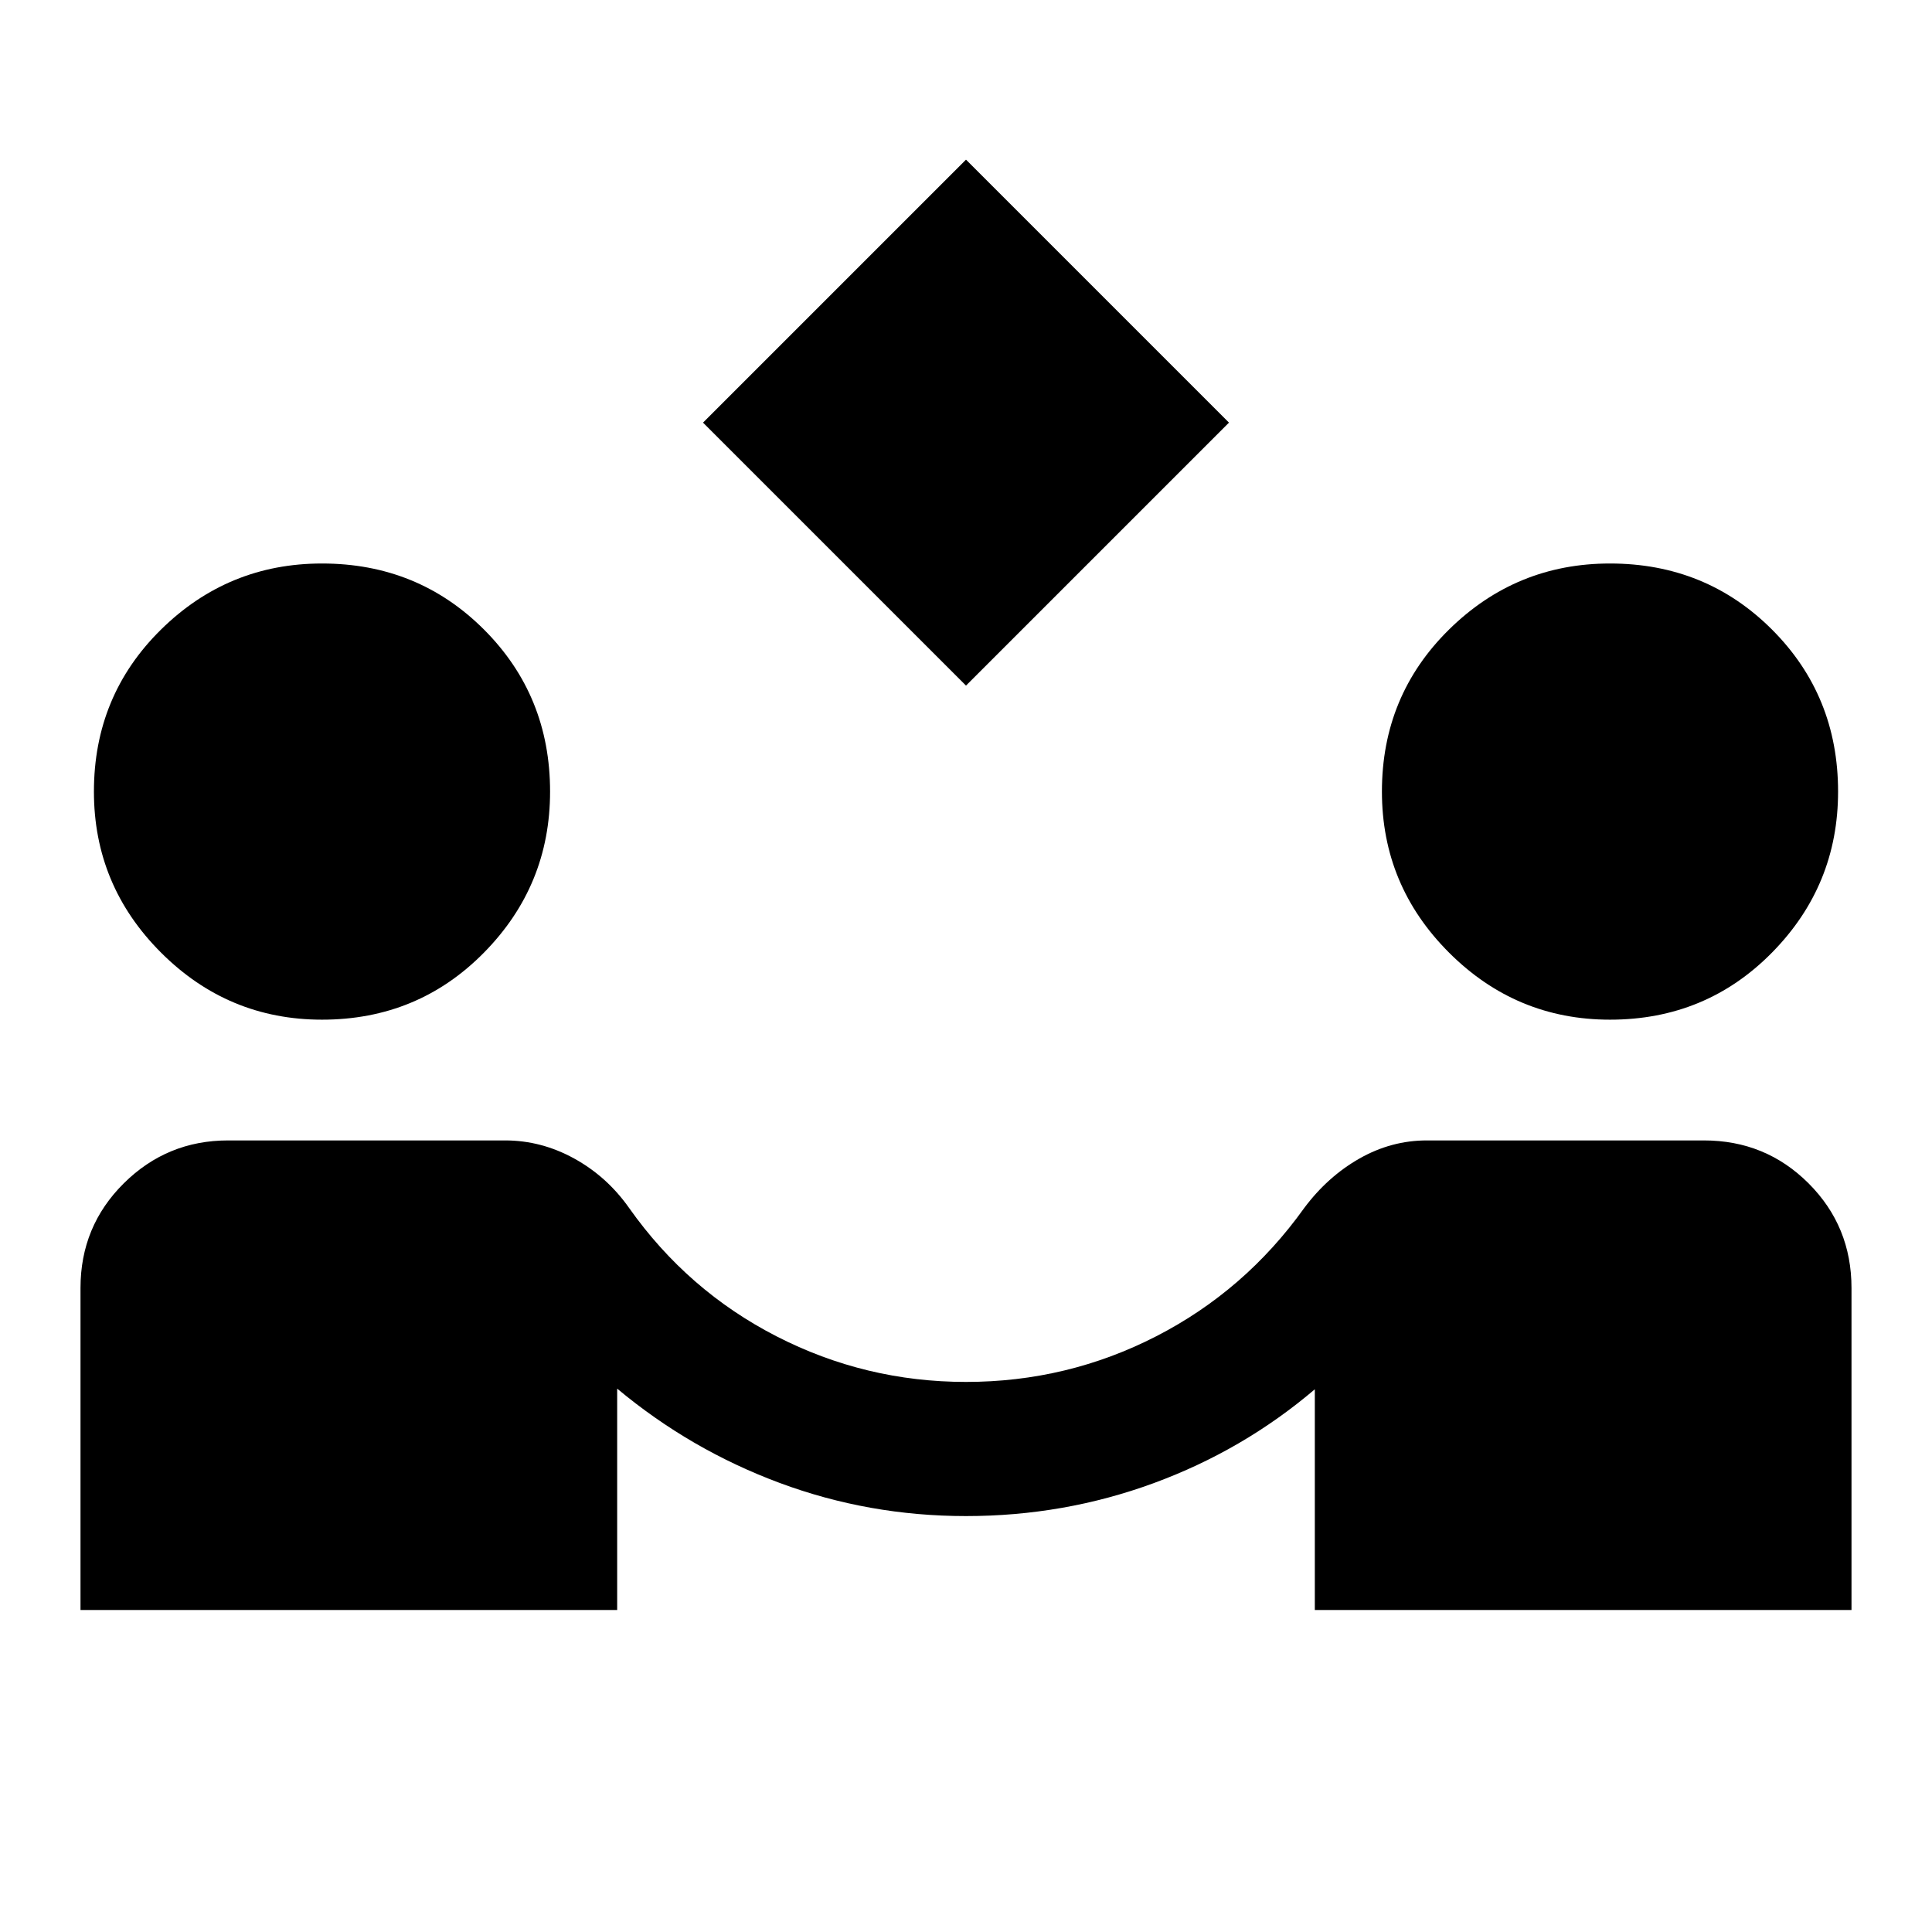
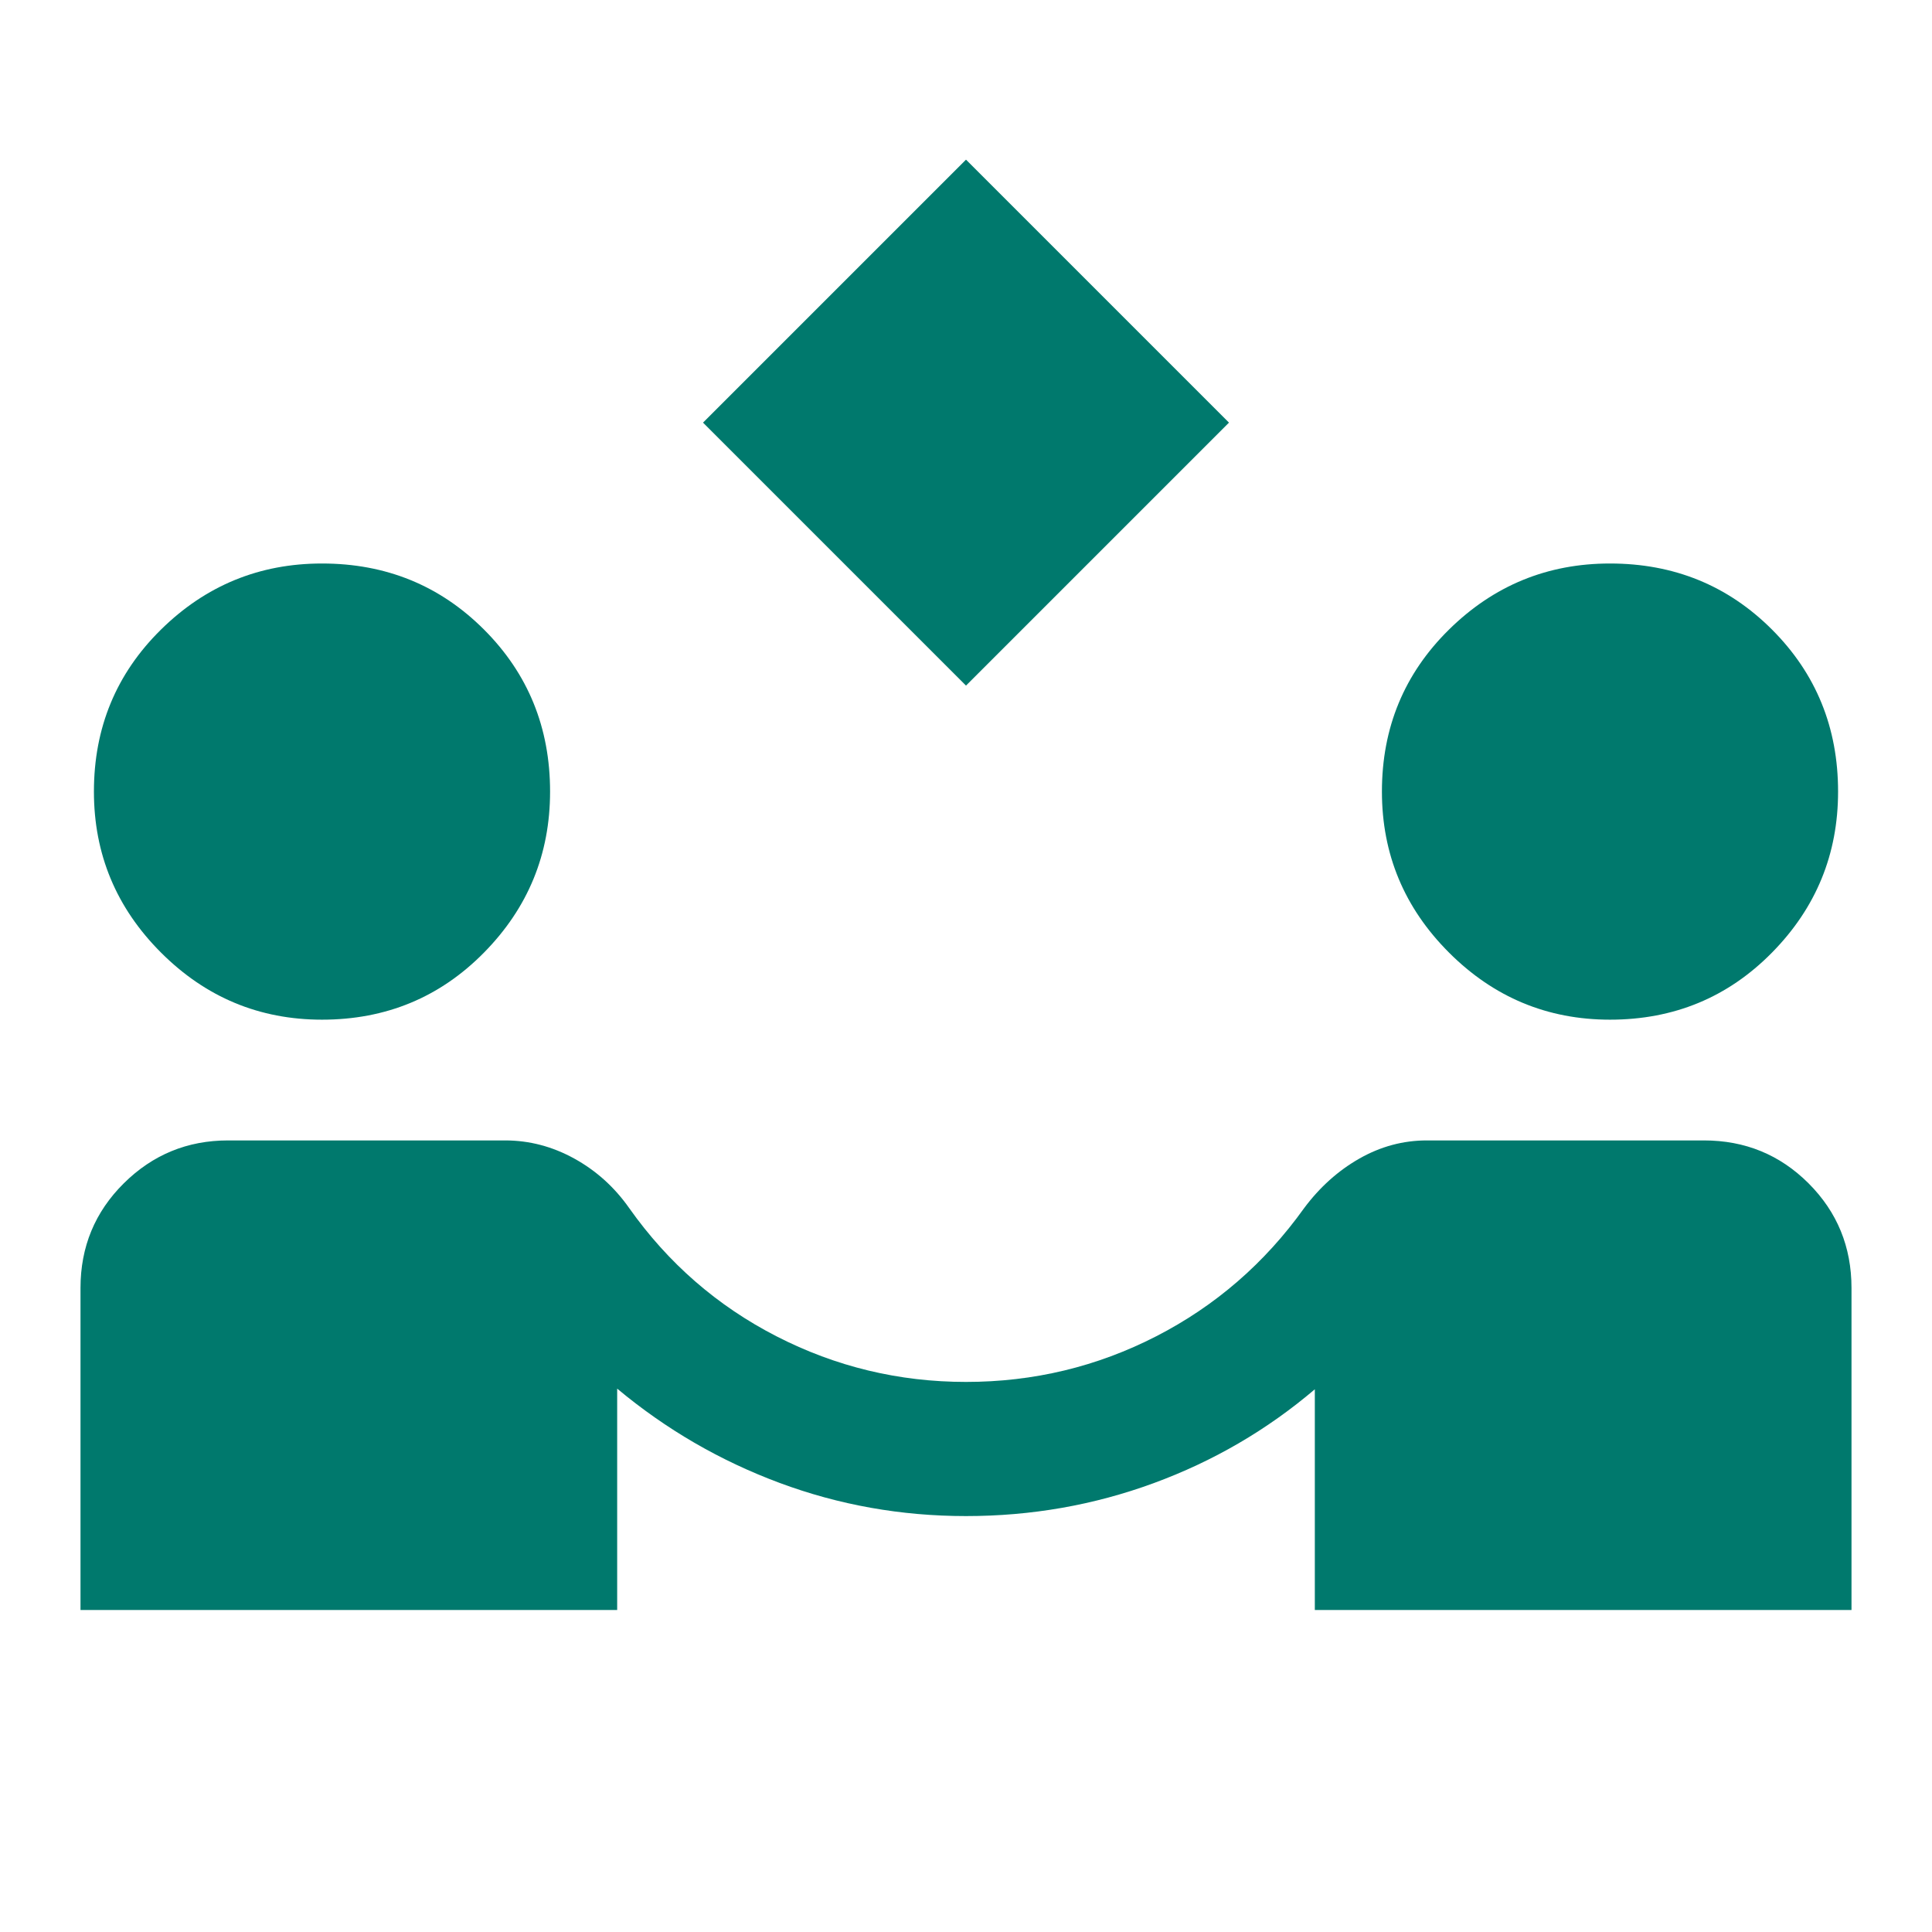
- <svg xmlns="http://www.w3.org/2000/svg" height="40px" viewBox="0 -960 960 960" width="40px" fill="#000000">
+ <svg xmlns="http://www.w3.org/2000/svg" height="40px" viewBox="0 -960 960 960" width="40px" fill="#00796d">
  <path d="M480-619.33 349.33-750 480-880.67 610.67-750 480-619.33ZM40-160v-160q0-30.67 21.5-52t51.83-21.33H251q18 0 34.33 9 16.34 9 27.34 24.66 29 41 73.16 63.67Q430-273.33 480-273.33q50.33 0 94.5-22.67t73.5-63.67q11.67-15.66 27.5-24.66t33.5-9h137.67q30.66 0 52 21.33Q920-350.67 920-320v160H653.33v-109.67q-35.66 30.34-80.16 46.67-44.5 16.33-93.17 16.33-48.33 0-92.67-16.5Q343-239.67 306.67-270v110H40Zm120-293.33q-46.67 0-80-33.34-33.33-33.33-33.33-80 0-47.66 33.33-80.5Q113.33-680 160-680q47.67 0 80.5 32.83 32.83 32.84 32.83 80.5 0 46.67-32.83 80-32.83 33.34-80.5 33.34Zm640 0q-46.67 0-80-33.34-33.33-33.33-33.33-80 0-47.66 33.33-80.5Q753.33-680 800-680q47.67 0 80.5 32.83 32.83 32.84 32.83 80.5 0 46.67-32.83 80-32.83 33.34-80.5 33.34Z" />
</svg>
